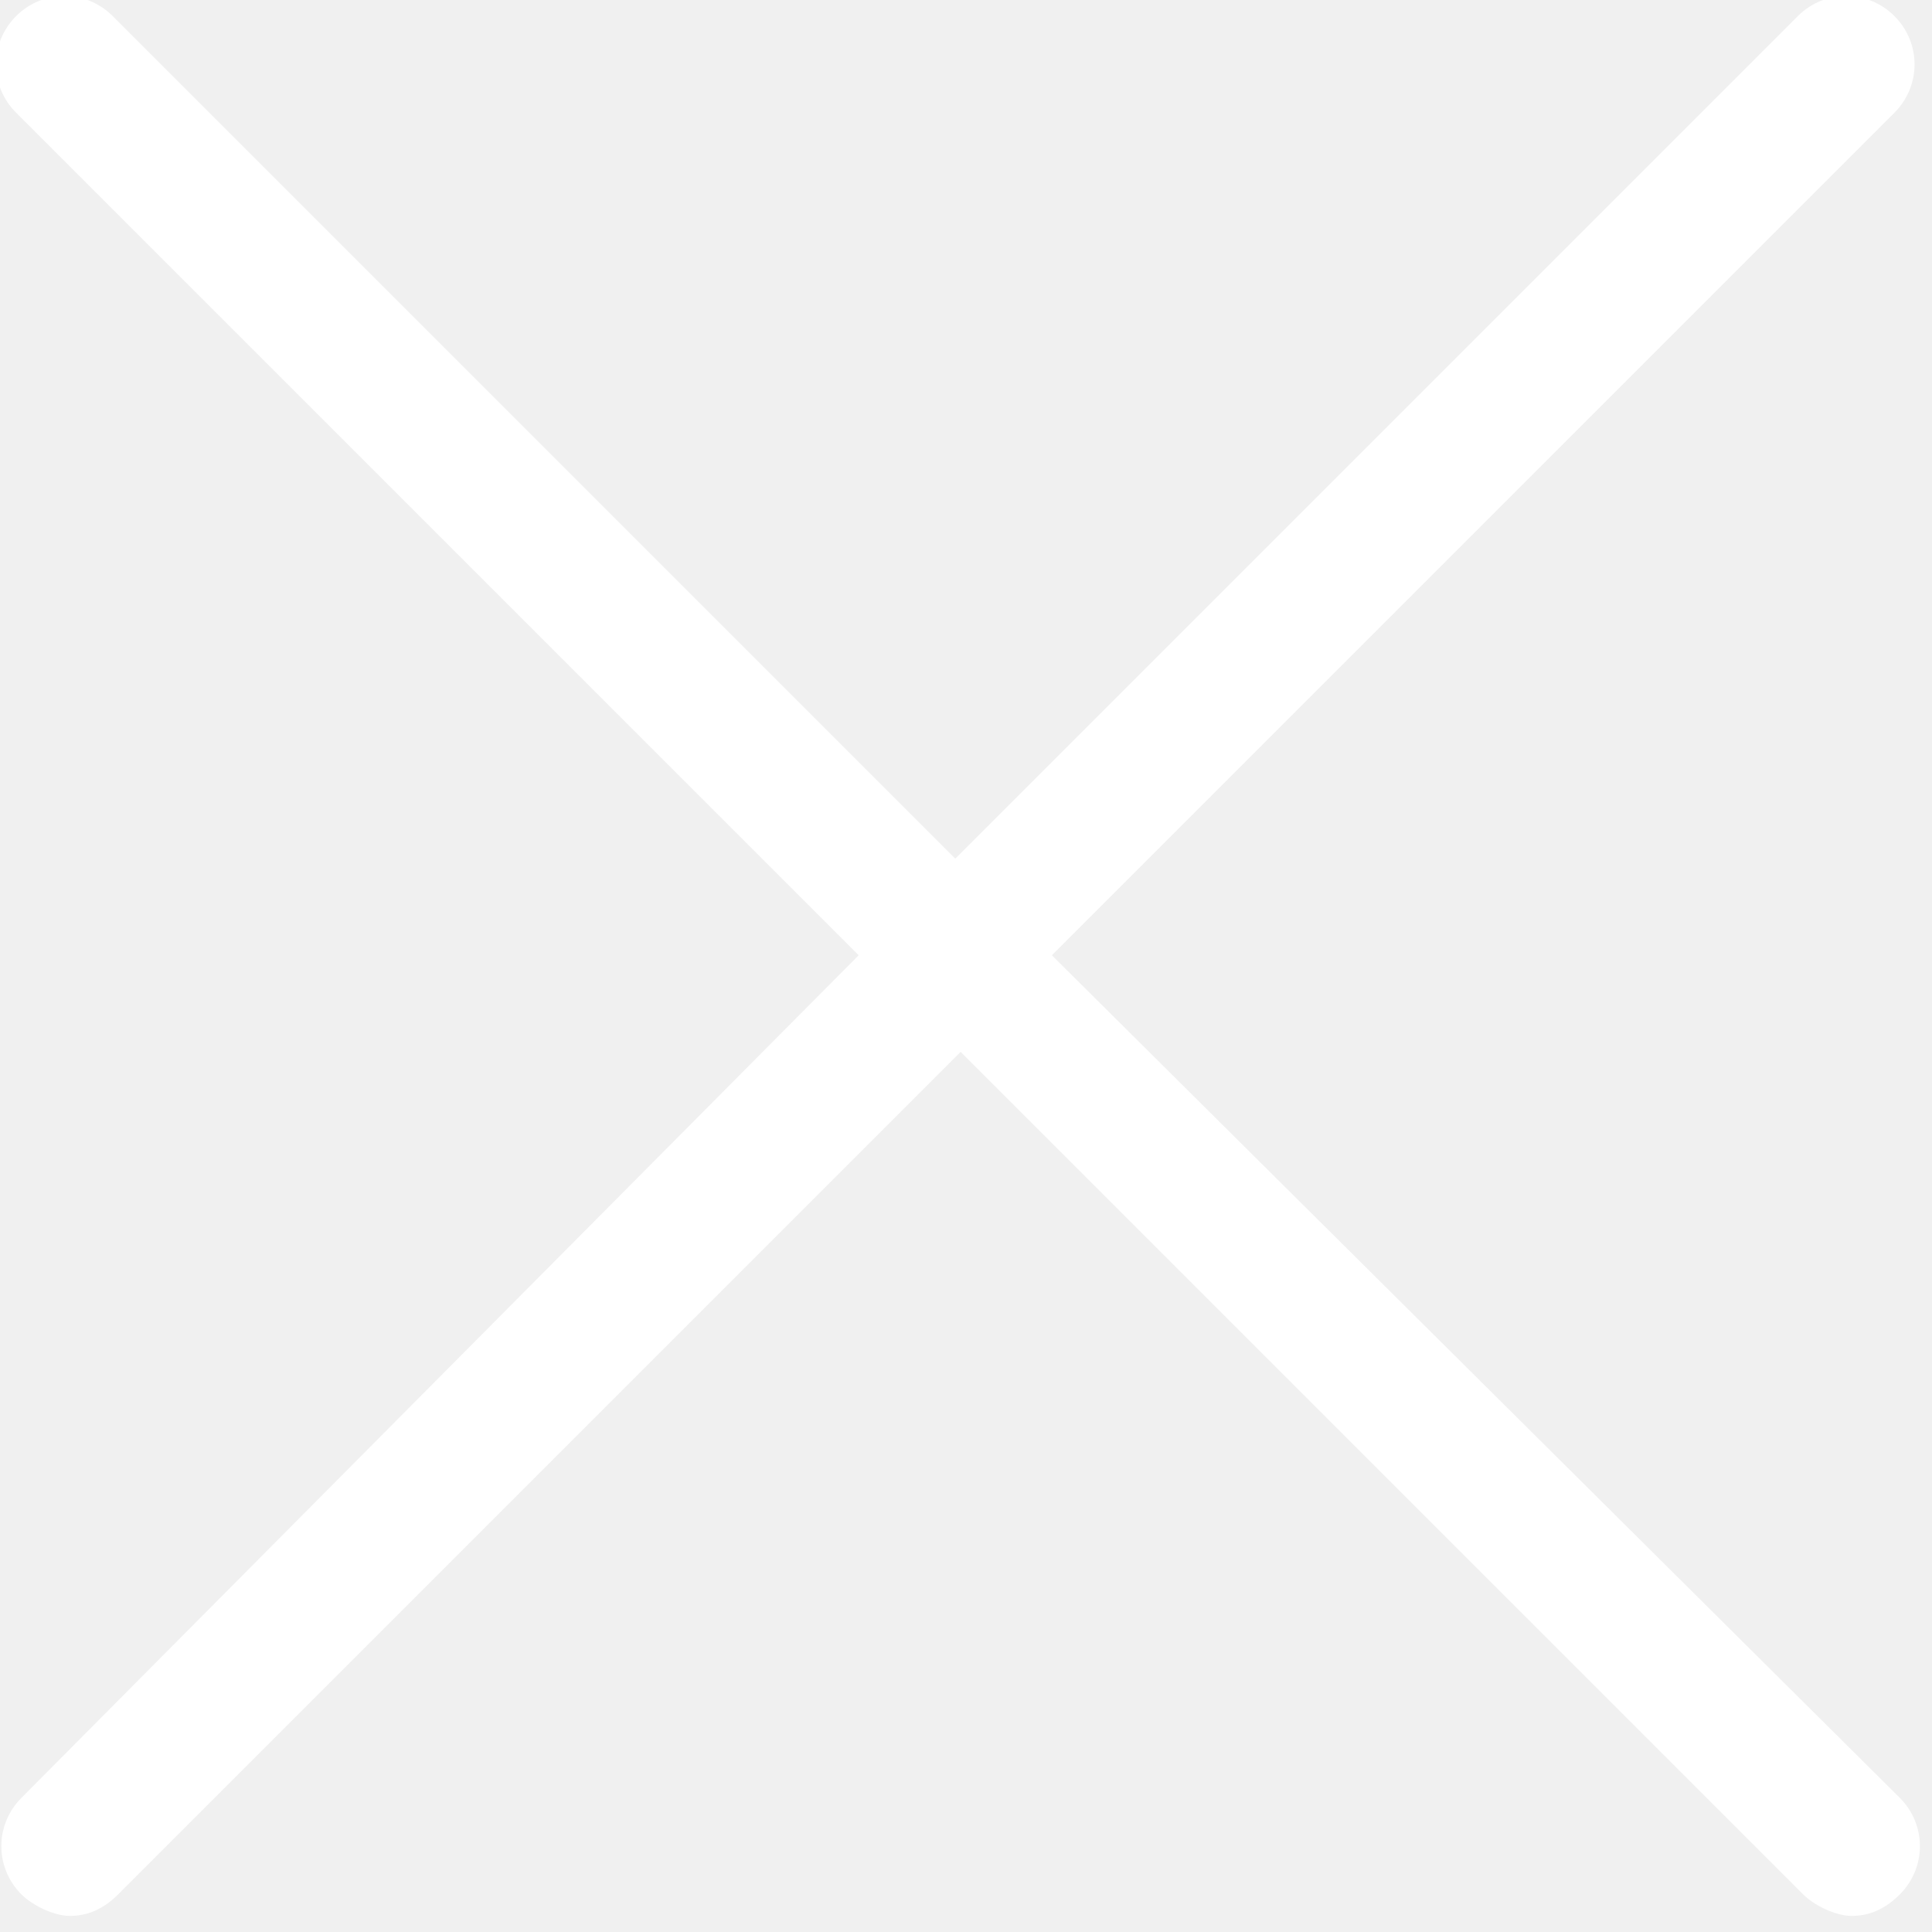
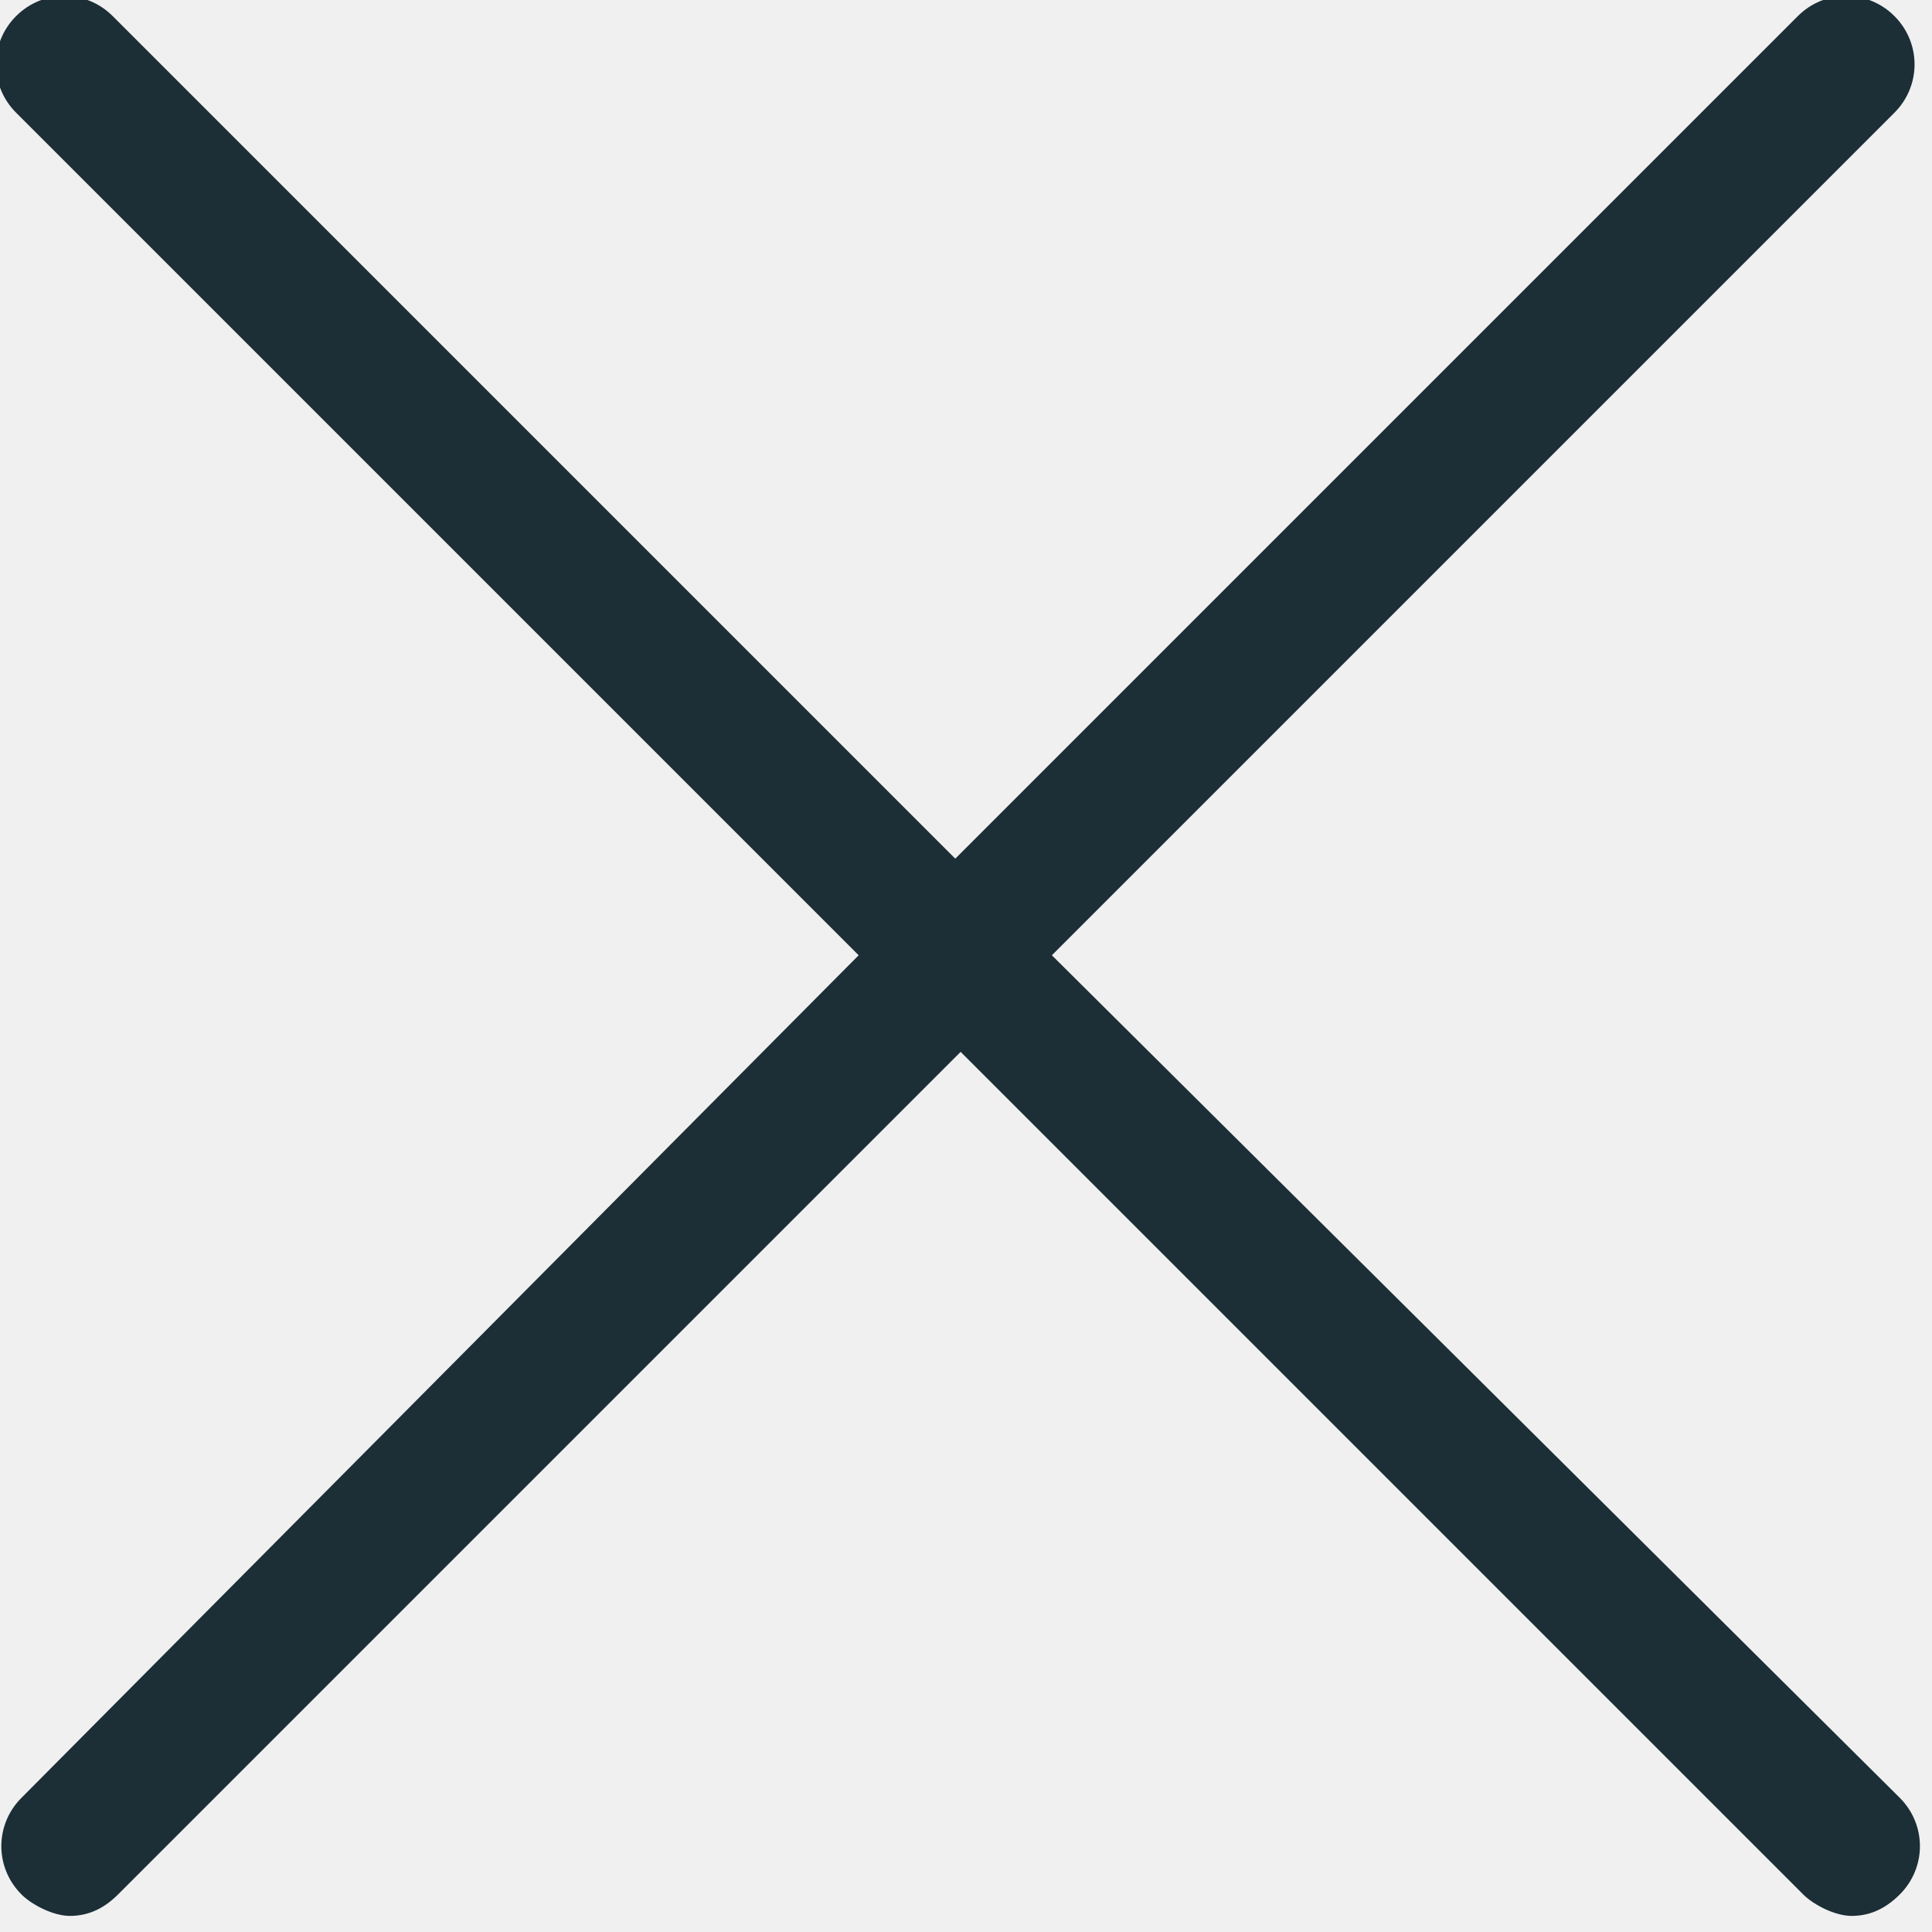
<svg xmlns="http://www.w3.org/2000/svg" version="1.1" id="Layer_1" x="0px" y="0px" viewBox="0 0 36 36" style="enable-background:new 0 0 36 36;" xml:space="preserve">
  <style type="text/css">
- 	.st0{fill:#FFFFFF;}
+ 	.st0{fill:#1C2E36;}
	.st1{fill:none;}
</style>
-   <path class="st0" d="M0.4,35.3c0.2,0.2,0.6,0.4,0.9,0.4c0.3,0,0.6-0.1,0.9-0.4l15.7-15.7l15.7,15.7c0.2,0.2,0.6,0.4,0.9,0.4  c0.3,0,0.6-0.1,0.9-0.4c0.5-0.5,0.5-1.3,0-1.8L19.6,17.8L35.3,2.1c0.5-0.5,0.5-1.3,0-1.8c-0.5-0.5-1.3-0.5-1.8,0L17.8,16L2.1,0.3  c-0.5-0.5-1.3-0.5-1.8,0c-0.5,0.5-0.5,1.3,0,1.8l15.7,15.7L0.4,33.5C-0.1,34-0.1,34.8,0.4,35.3L0.4,35.3z M0.4,35.3" />
+   <path class="st0" d="M0.4,35.3c0.2,0.2,0.6,0.4,0.9,0.4s0.6-0.1,0.9-0.4l15.7-15.7l15.7,15.7c0.2,0.2,0.6,0.4,0.9,0.4  c0.3,0,0.6-0.1,0.9-0.4c0.5-0.5,0.5-1.3,0-1.8L19.6,17.8L35.3,2.1c0.5-0.5,0.5-1.3,0-1.8s-1.3-0.5-1.8,0L17.8,16L2.1,0.3  c-0.5-0.5-1.3-0.5-1.8,0s-0.5,1.3,0,1.8L16,17.8L0.4,33.5C-0.1,34-0.1,34.8,0.4,35.3L0.4,35.3z" />
  <rect class="st1" width="35.6" height="36" />
</svg>
